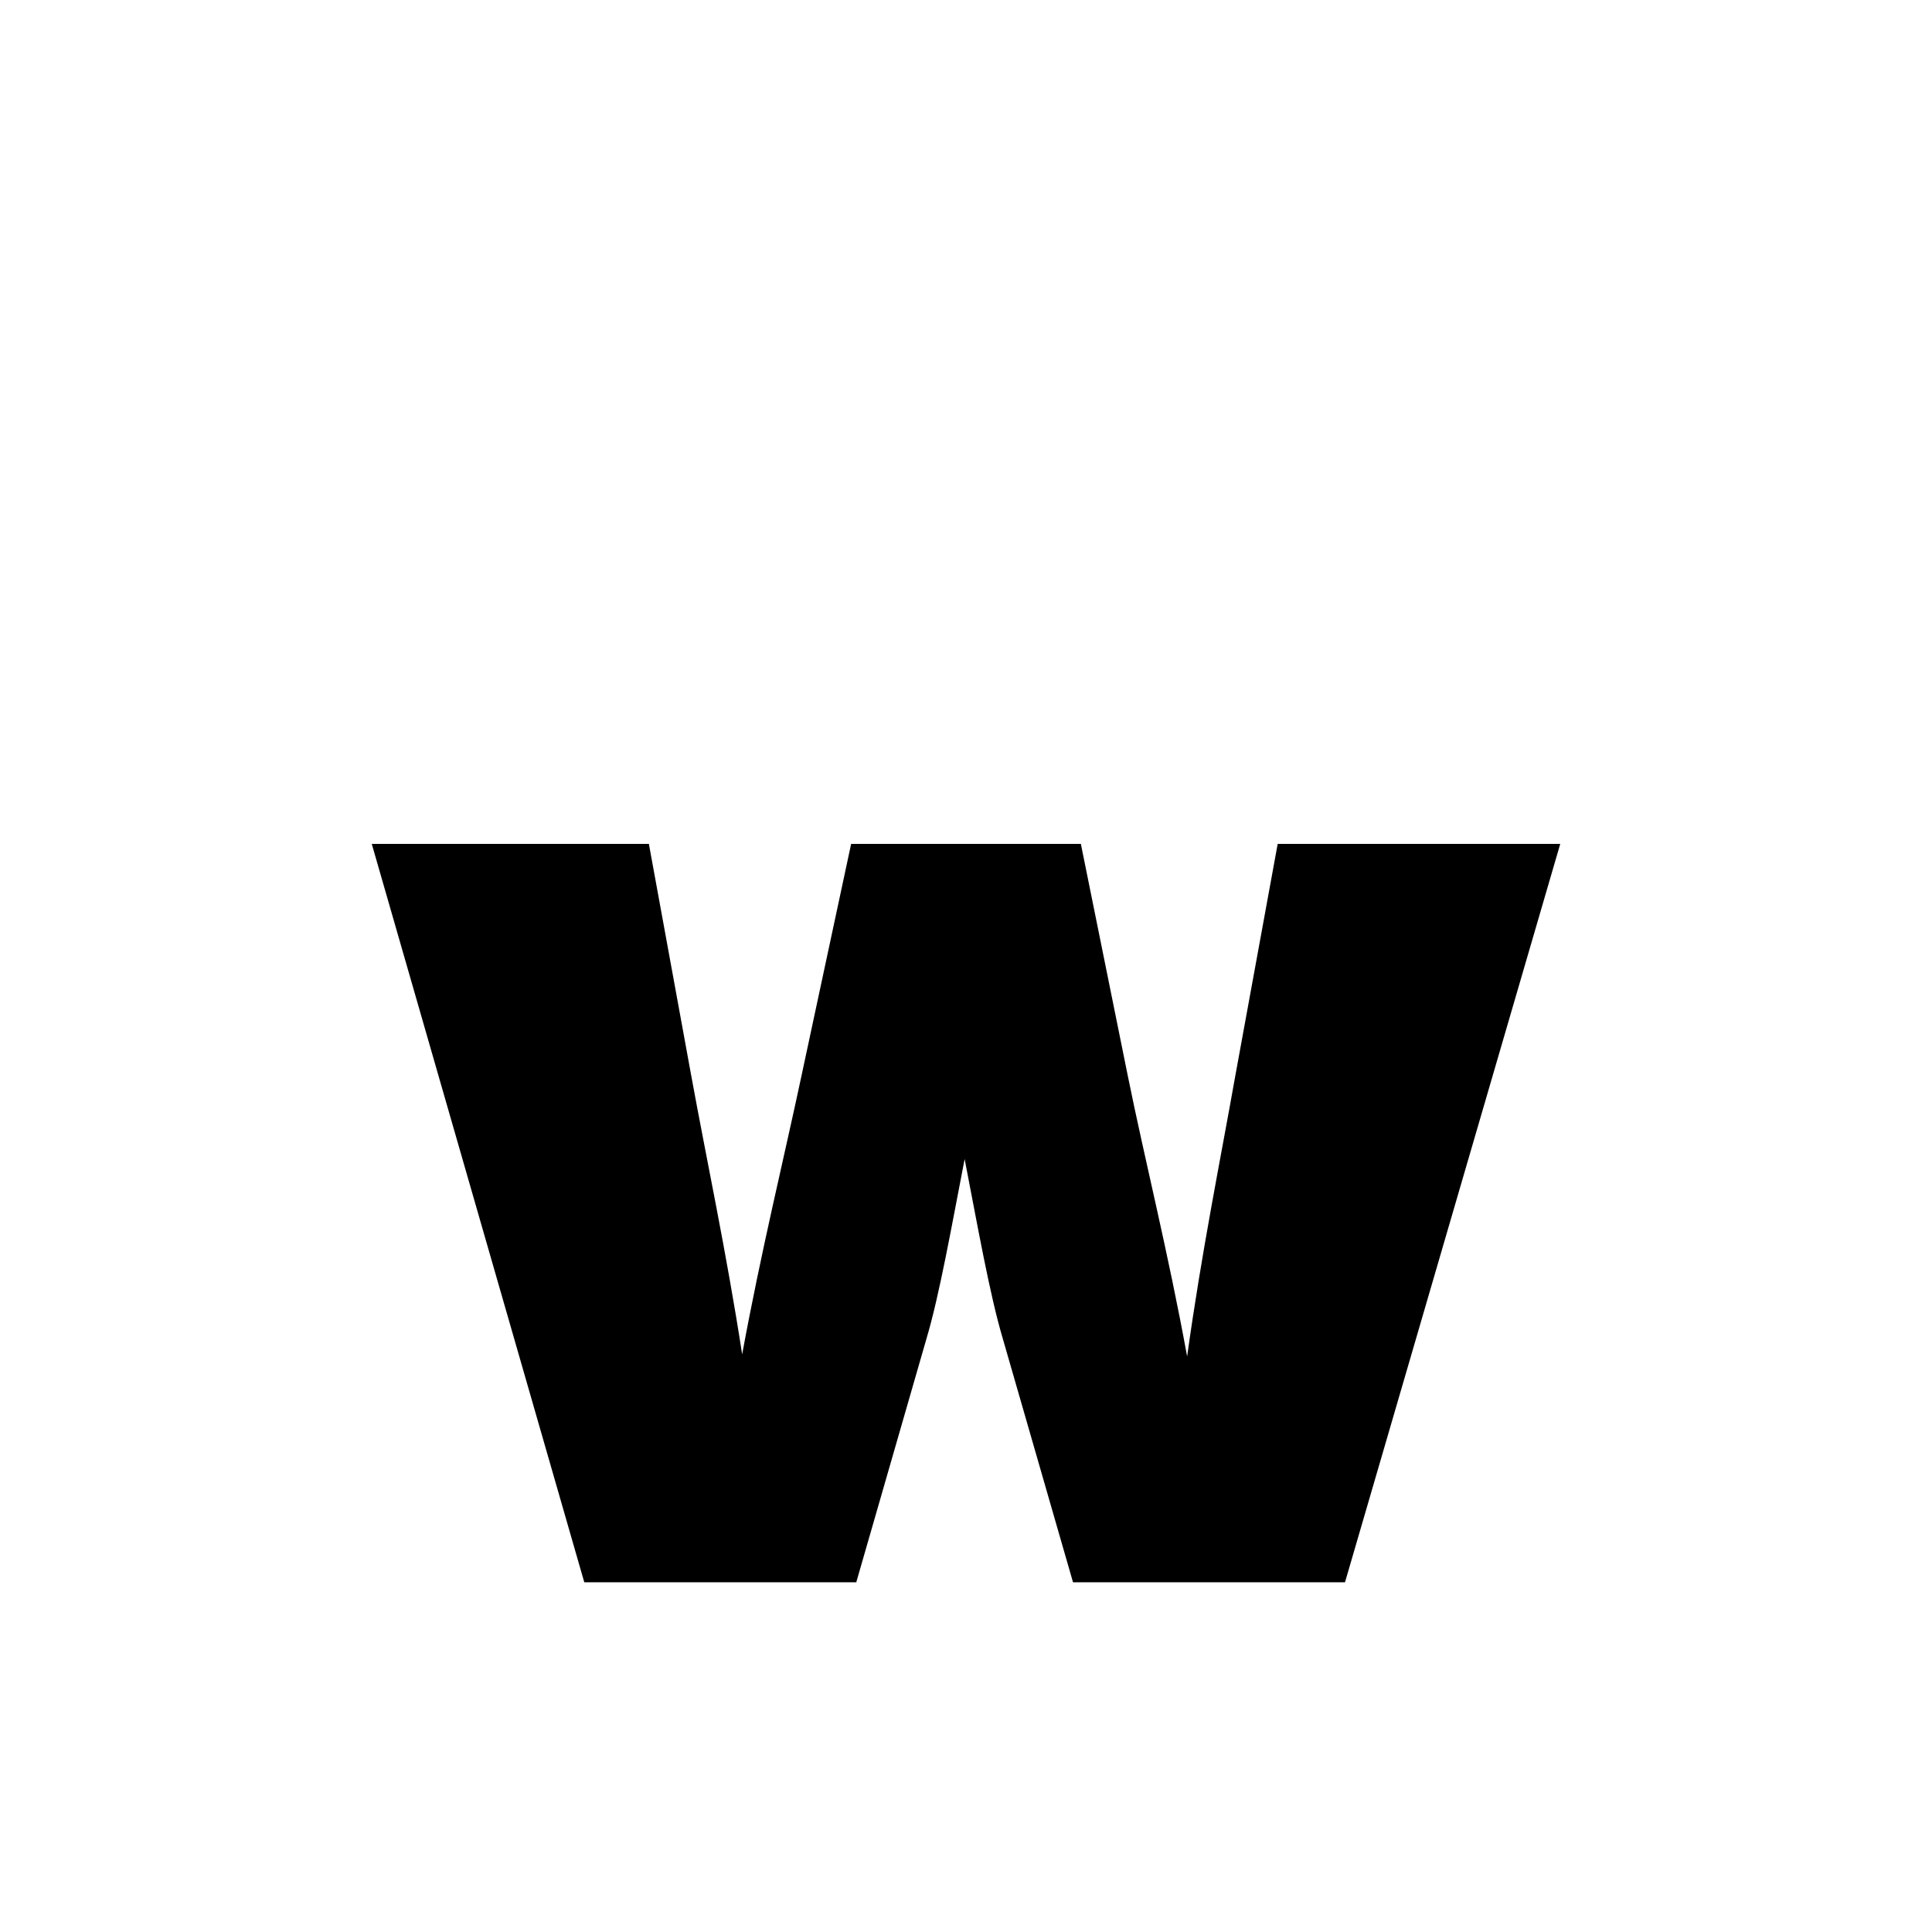
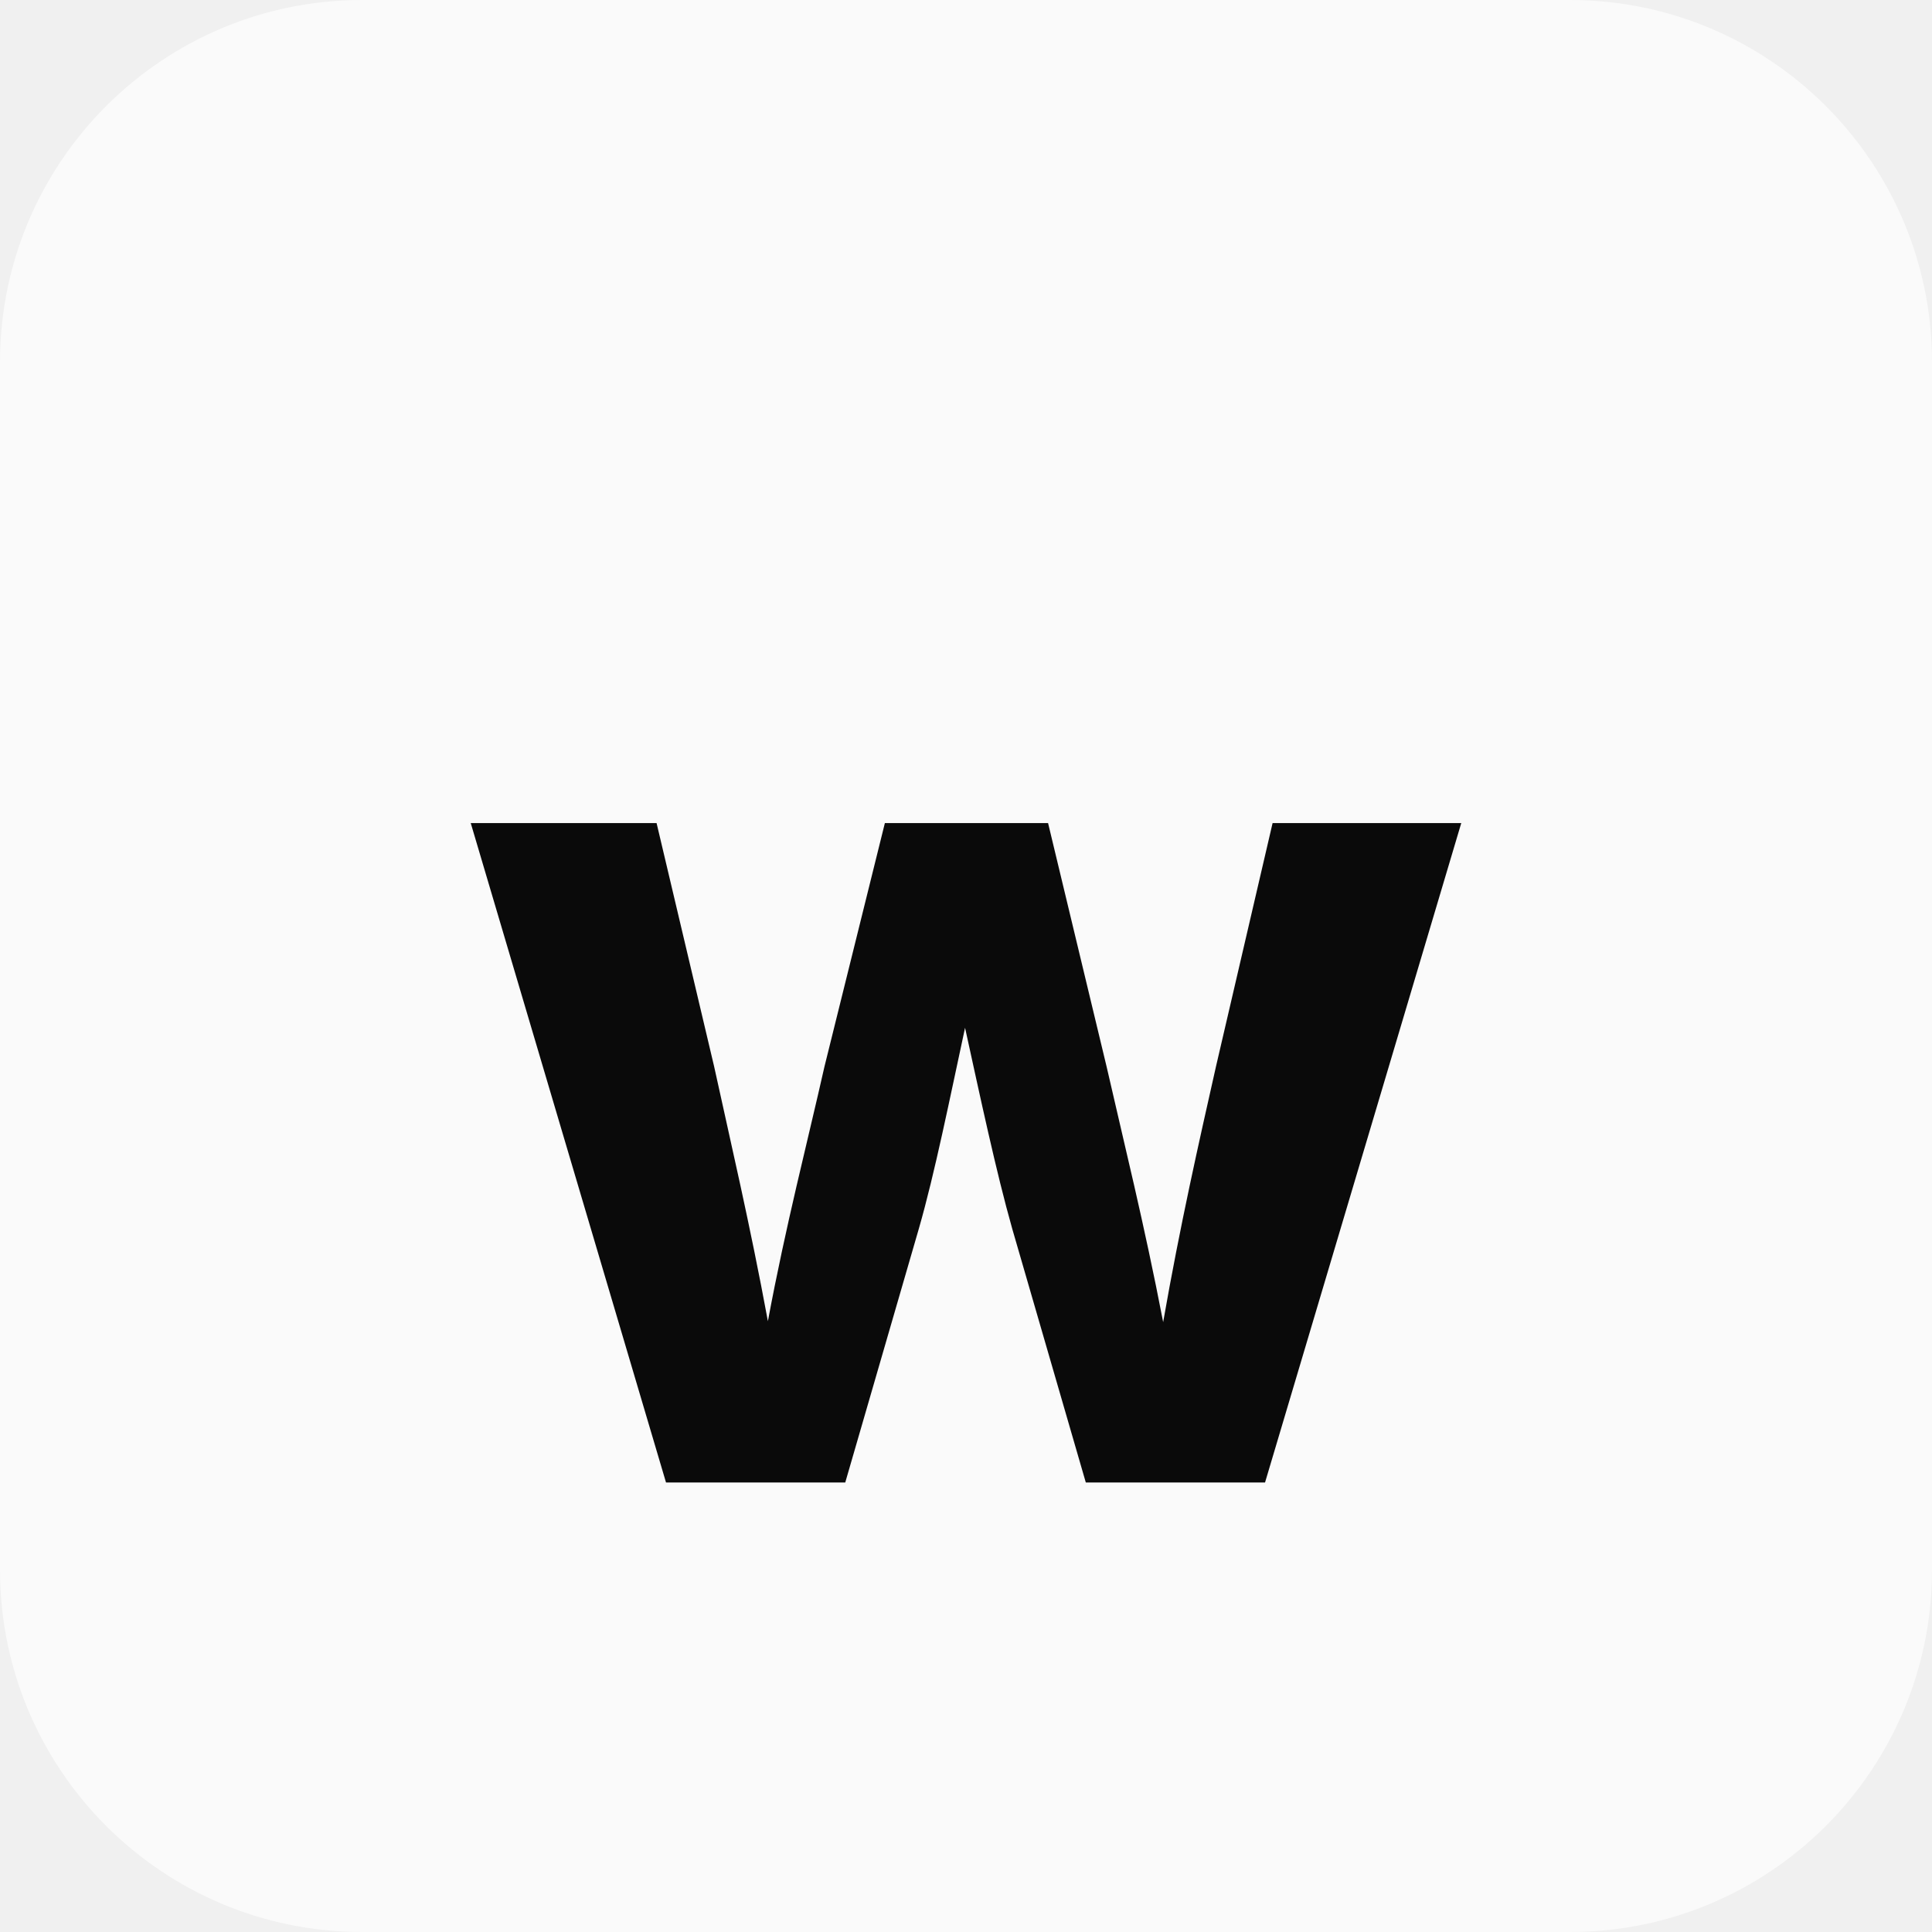
- <svg xmlns="http://www.w3.org/2000/svg" viewBox="0 0 100 100">
-   <rect width="100" height="100" fill="#ffffff" />
-   <text x="50%" y="55%" font-family="system-ui, -apple-system, sans-serif" font-weight="900" font-size="70" fill="#000000" text-anchor="middle" dominant-baseline="middle" letter-spacing="-0.05em">w</text>
+ <svg xmlns="http://www.w3.org/2000/svg" viewBox="0 0 32 32">
+   <rect width="32" height="32" rx="6" fill="#fafafa" />
+   <text x="50%" y="54%" dominant-baseline="central" text-anchor="middle" font-family="system-ui,-apple-system,sans-serif" font-size="20" font-weight="700" fill="#0a0a0a">w</text>
</svg>
